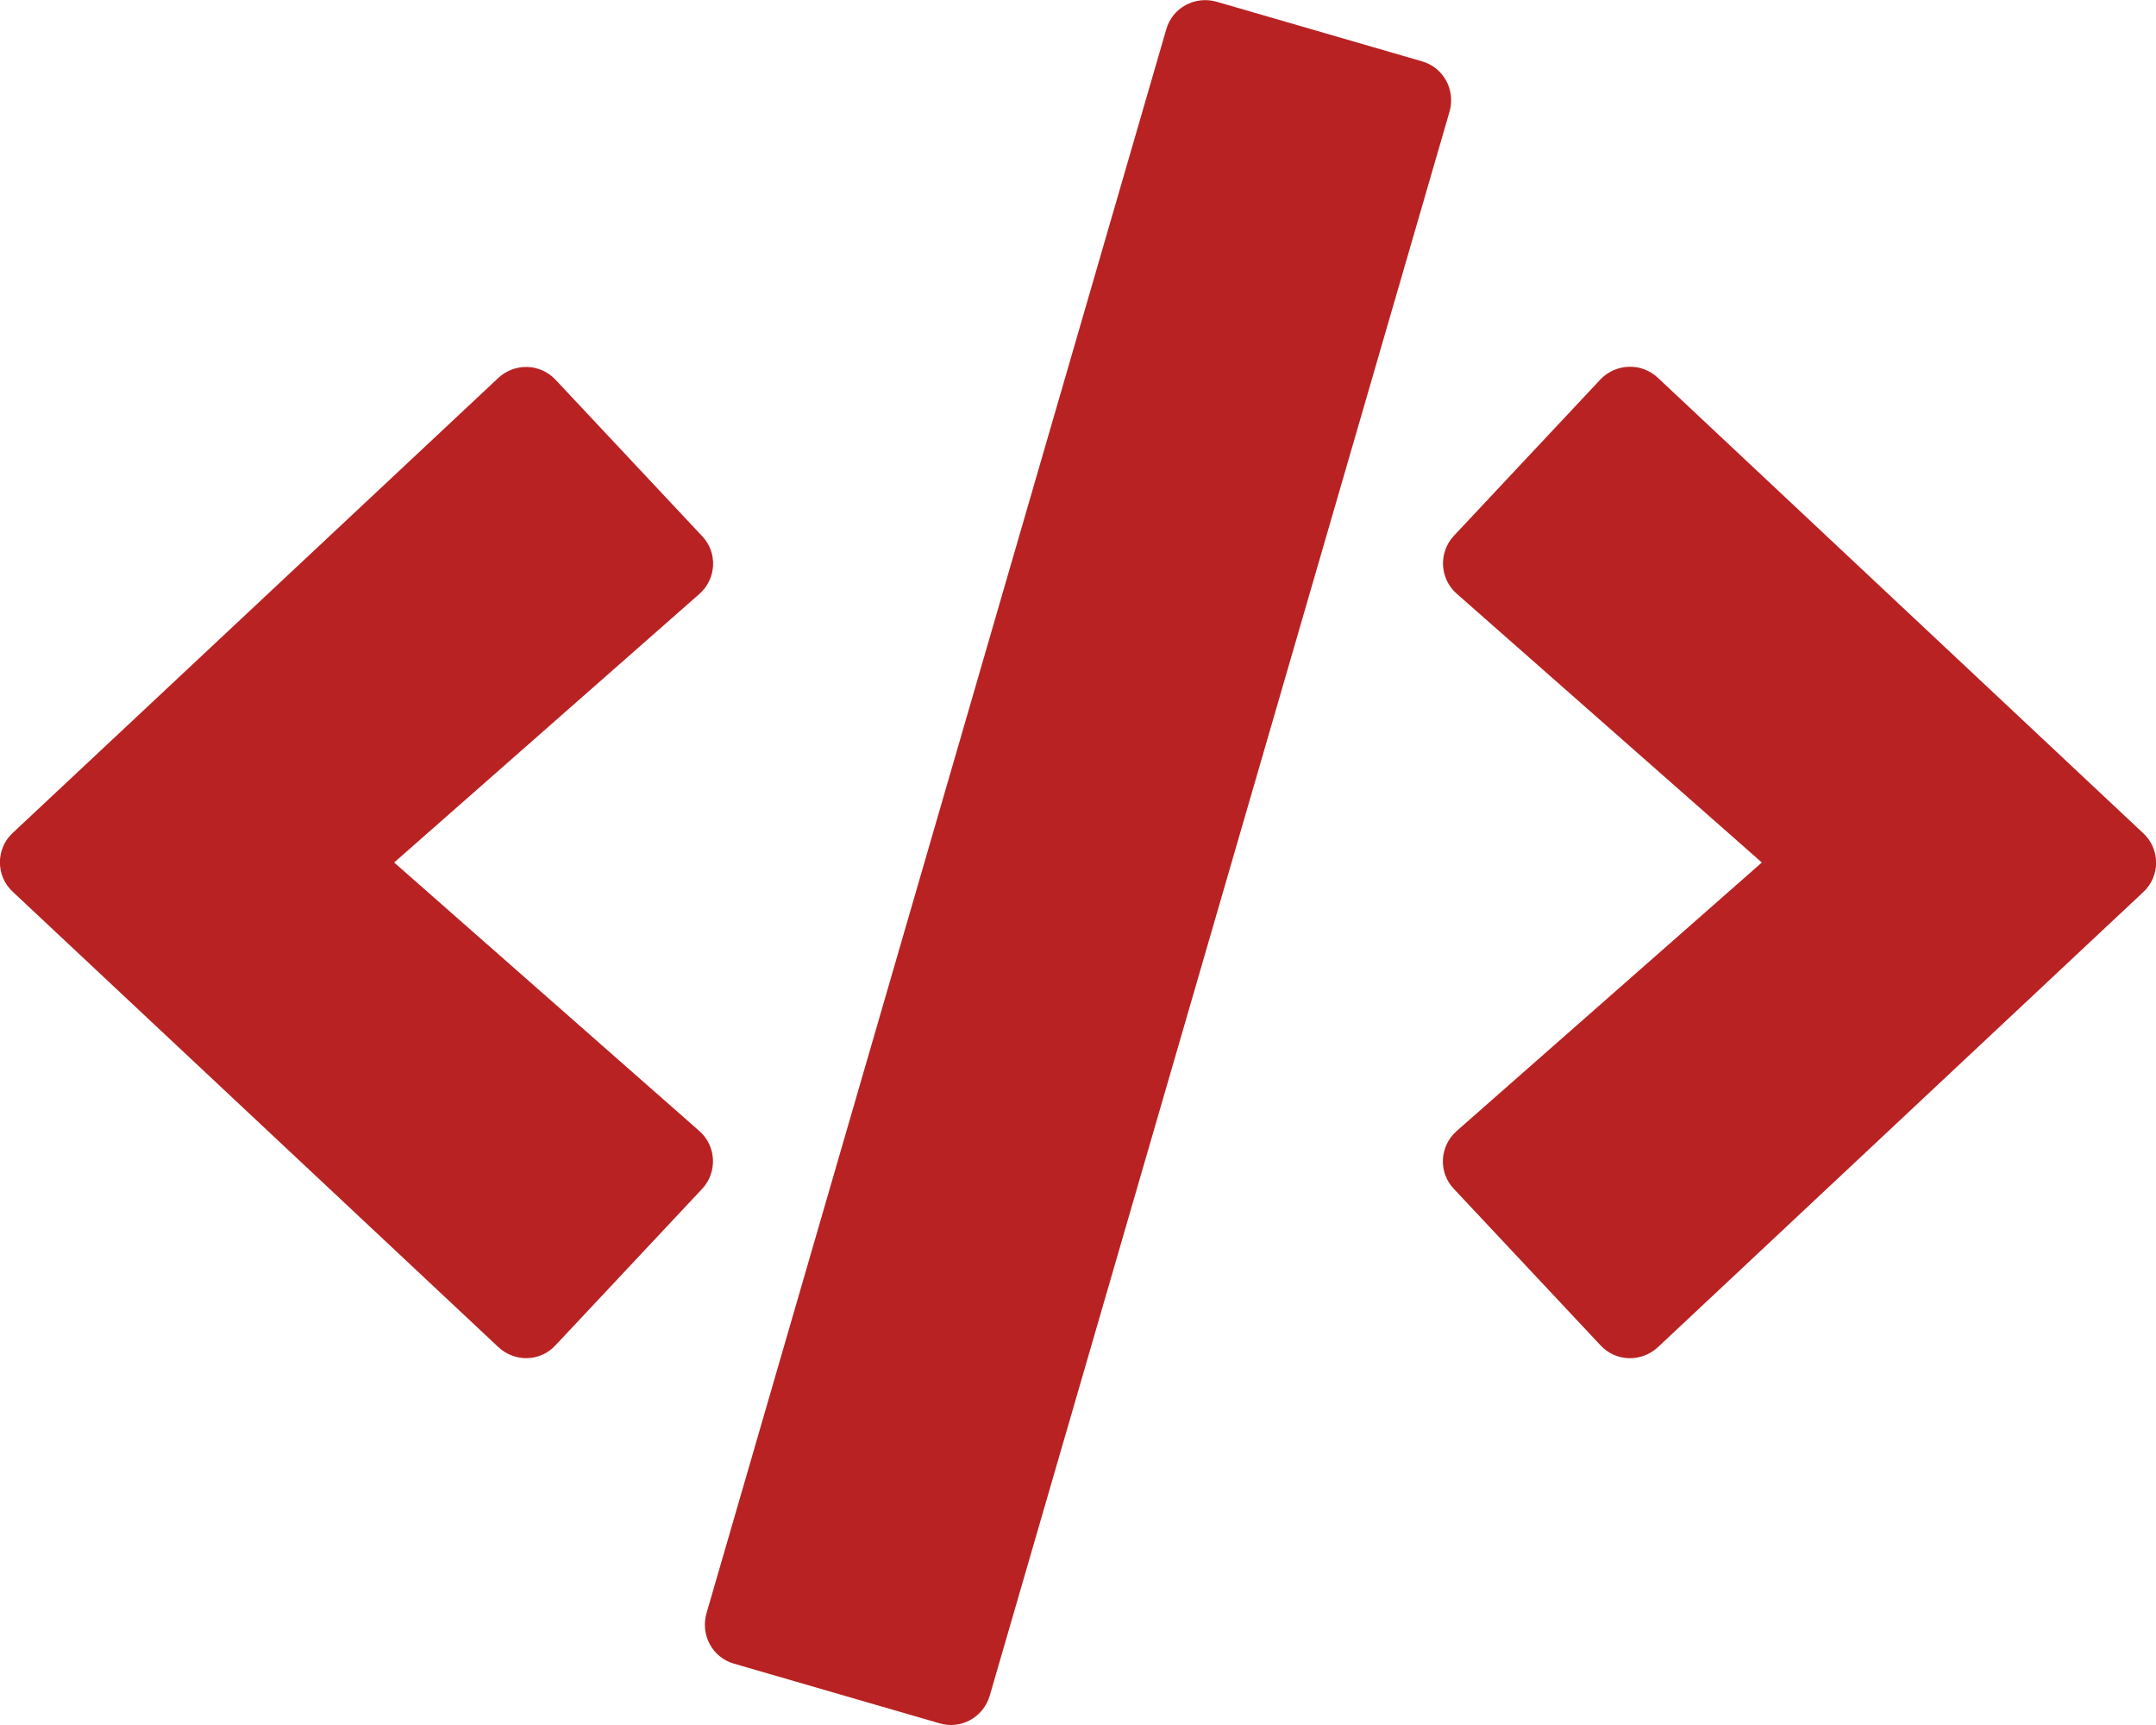
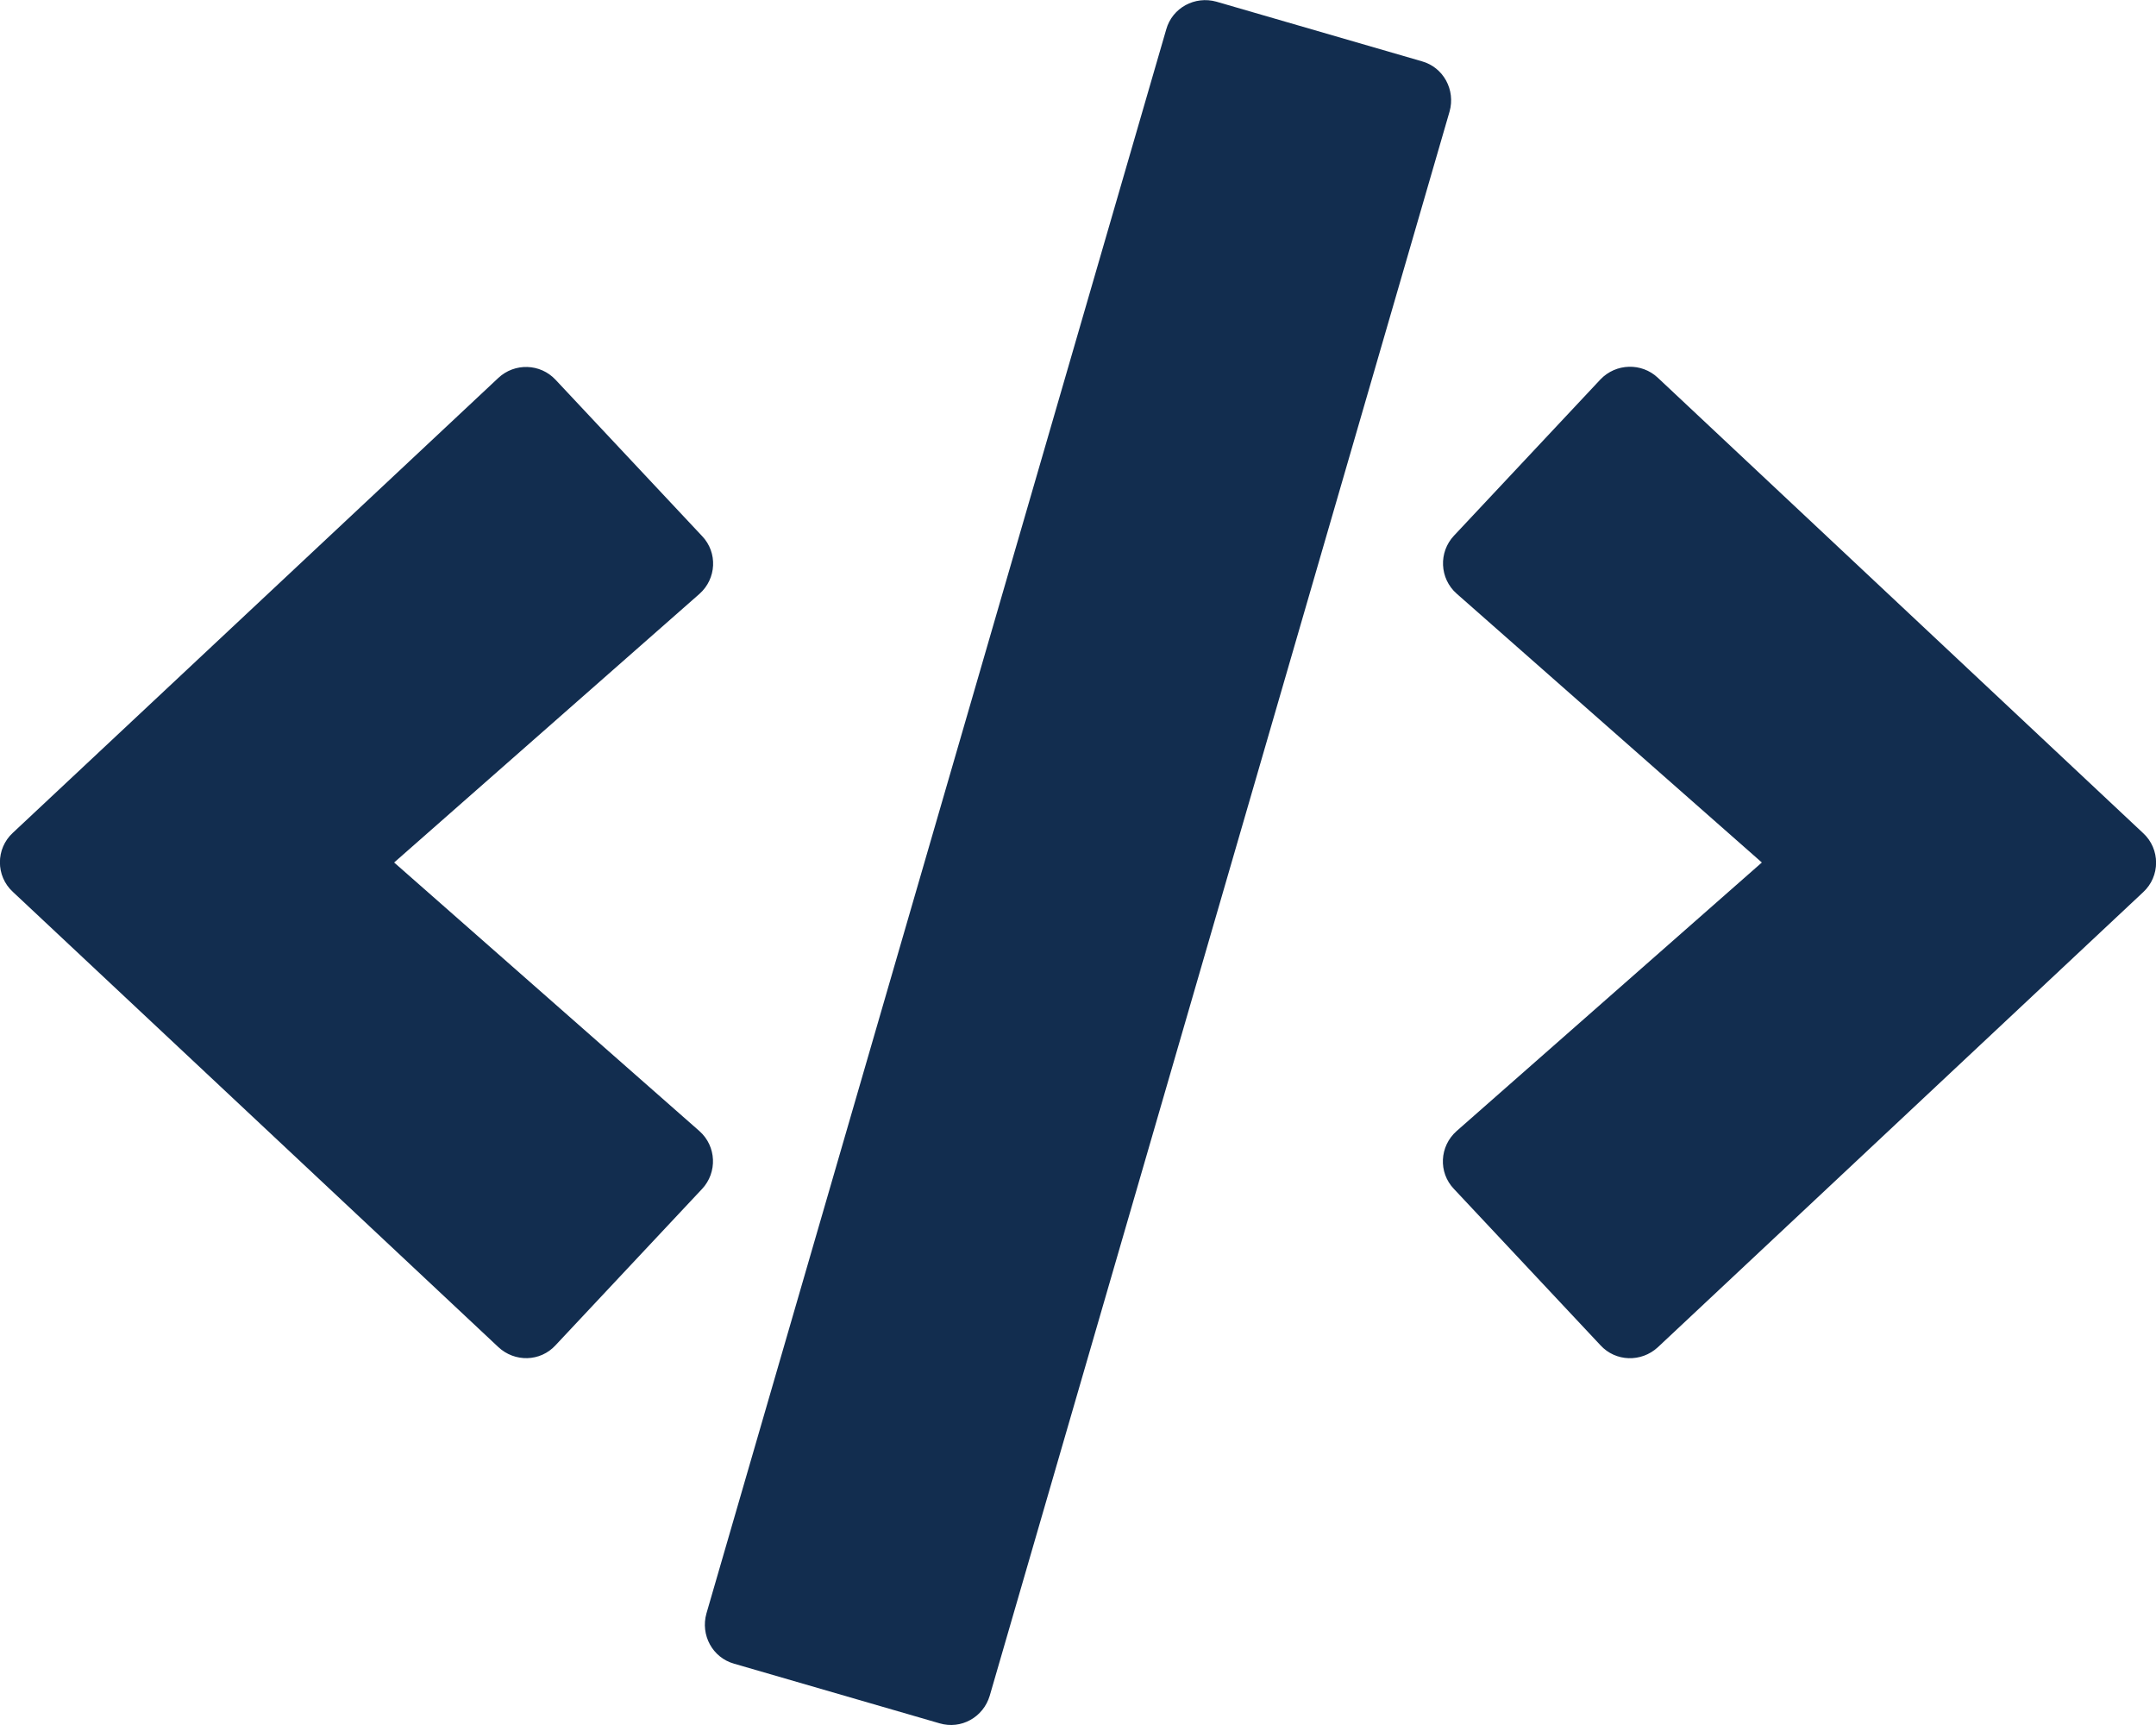
<svg xmlns="http://www.w3.org/2000/svg" aria-hidden="true" focusable="false" data-prefix="fas" data-icon="code" class="svg-inline--fa fa-code fa-w-20" role="img" viewBox="0 0 640 512">
-   <path fill="#b92222" d="M278.9 511.5l-61-17.7c-6.4-1.8-10-8.5-8.2-14.9L346.2 8.7c1.8-6.4 8.5-10 14.9-8.2l61 17.7c6.4 1.8 10 8.5 8.2 14.9L293.8 503.3c-1.9 6.4-8.5 10.1-14.9 8.2zm-114-112.2l43.5-46.4c4.6-4.9 4.3-12.7-.8-17.2L117 256l90.6-79.7c5.1-4.5 5.5-12.3.8-17.2l-43.5-46.4c-4.5-4.8-12.1-5.1-17-.5L3.8 247.2c-5.1 4.7-5.1 12.8 0 17.5l144.1 135.1c4.9 4.6 12.5 4.4 17-.5zm327.2.6l144.1-135.1c5.1-4.7 5.1-12.8 0-17.5L492.1 112.1c-4.8-4.5-12.4-4.3-17 .5L431.6 159c-4.6 4.9-4.3 12.7.8 17.2L523 256l-90.6 79.7c-5.1 4.5-5.5 12.3-.8 17.2l43.5 46.4c4.5 4.9 12.1 5.1 17 .6z" />
+   <path fill="#122d4f" d="M278.9 511.5l-61-17.7c-6.4-1.8-10-8.5-8.2-14.9L346.2 8.7c1.8-6.4 8.5-10 14.9-8.2l61 17.7c6.4 1.8 10 8.5 8.2 14.9L293.8 503.3c-1.9 6.4-8.5 10.1-14.9 8.2zm-114-112.2l43.5-46.4c4.6-4.9 4.3-12.7-.8-17.2L117 256l90.6-79.7c5.1-4.5 5.5-12.3.8-17.2l-43.5-46.4c-4.5-4.8-12.1-5.1-17-.5L3.8 247.2c-5.1 4.7-5.1 12.8 0 17.5l144.1 135.1c4.9 4.6 12.5 4.4 17-.5zm327.2.6l144.1-135.1c5.1-4.7 5.1-12.8 0-17.5L492.1 112.1c-4.8-4.5-12.4-4.3-17 .5L431.6 159c-4.6 4.9-4.3 12.7.8 17.2L523 256l-90.6 79.7c-5.1 4.5-5.5 12.3-.8 17.2l43.5 46.4c4.5 4.9 12.1 5.1 17 .6z" />
</svg>
